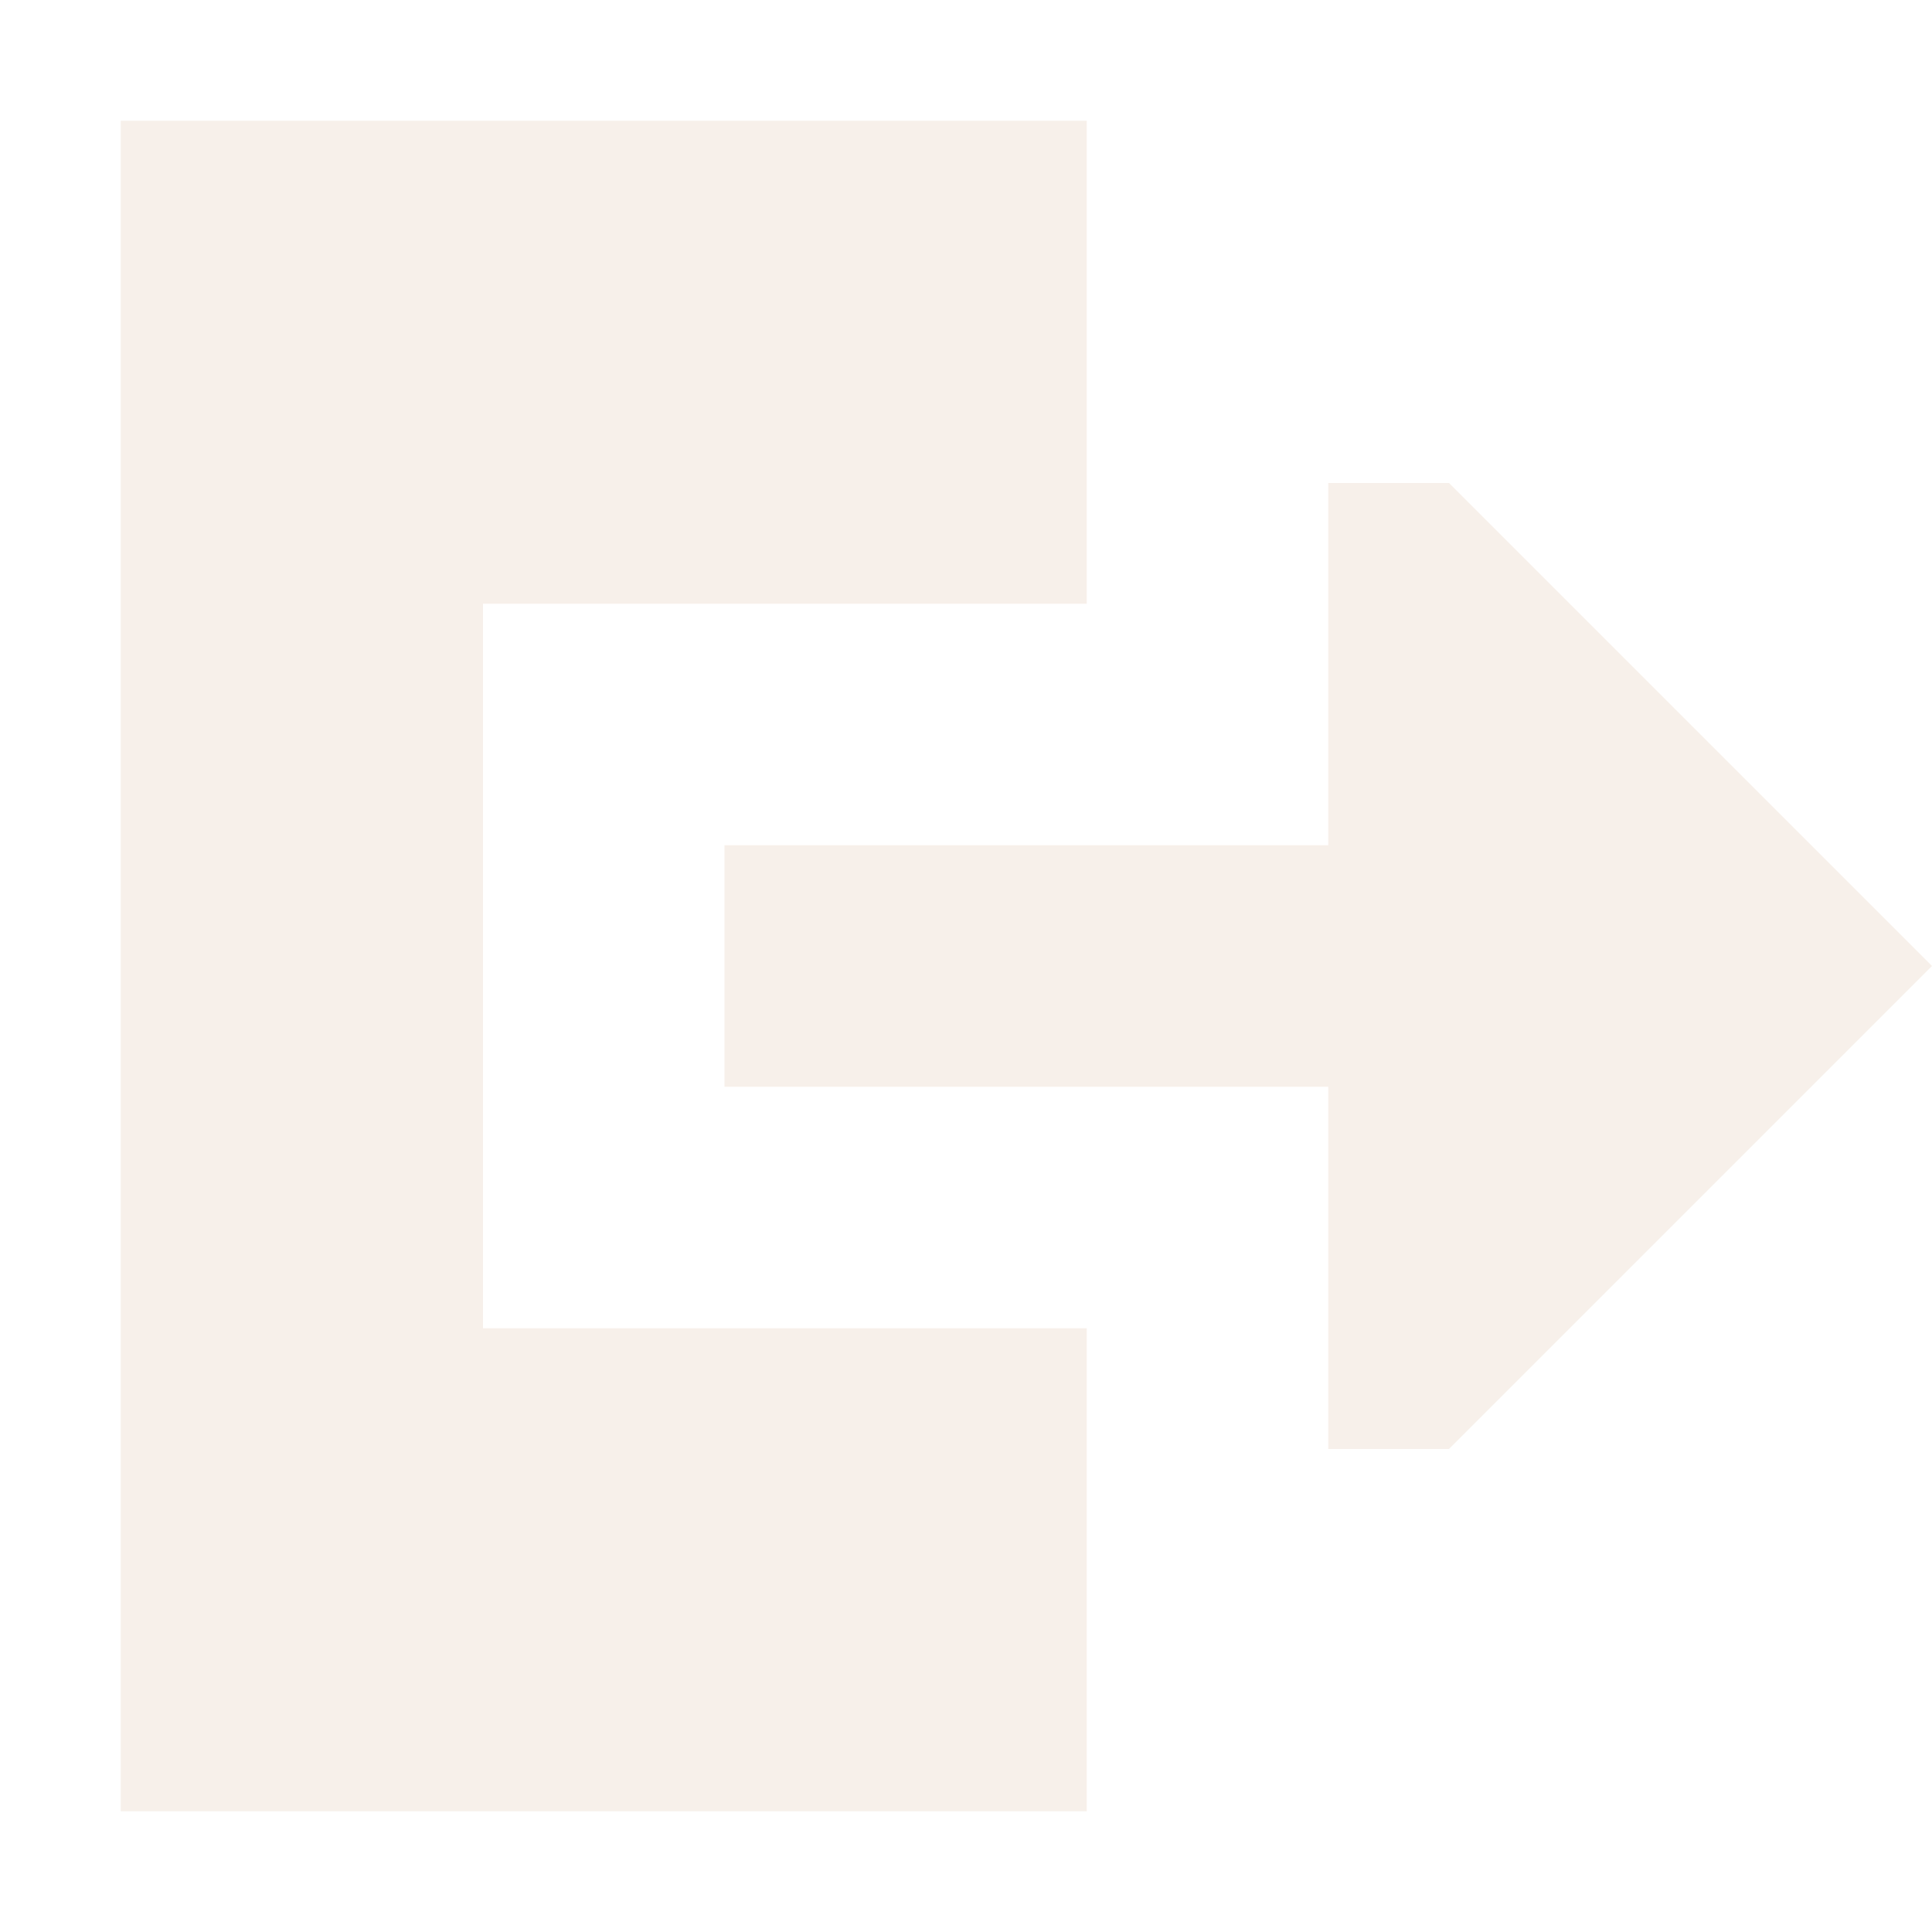
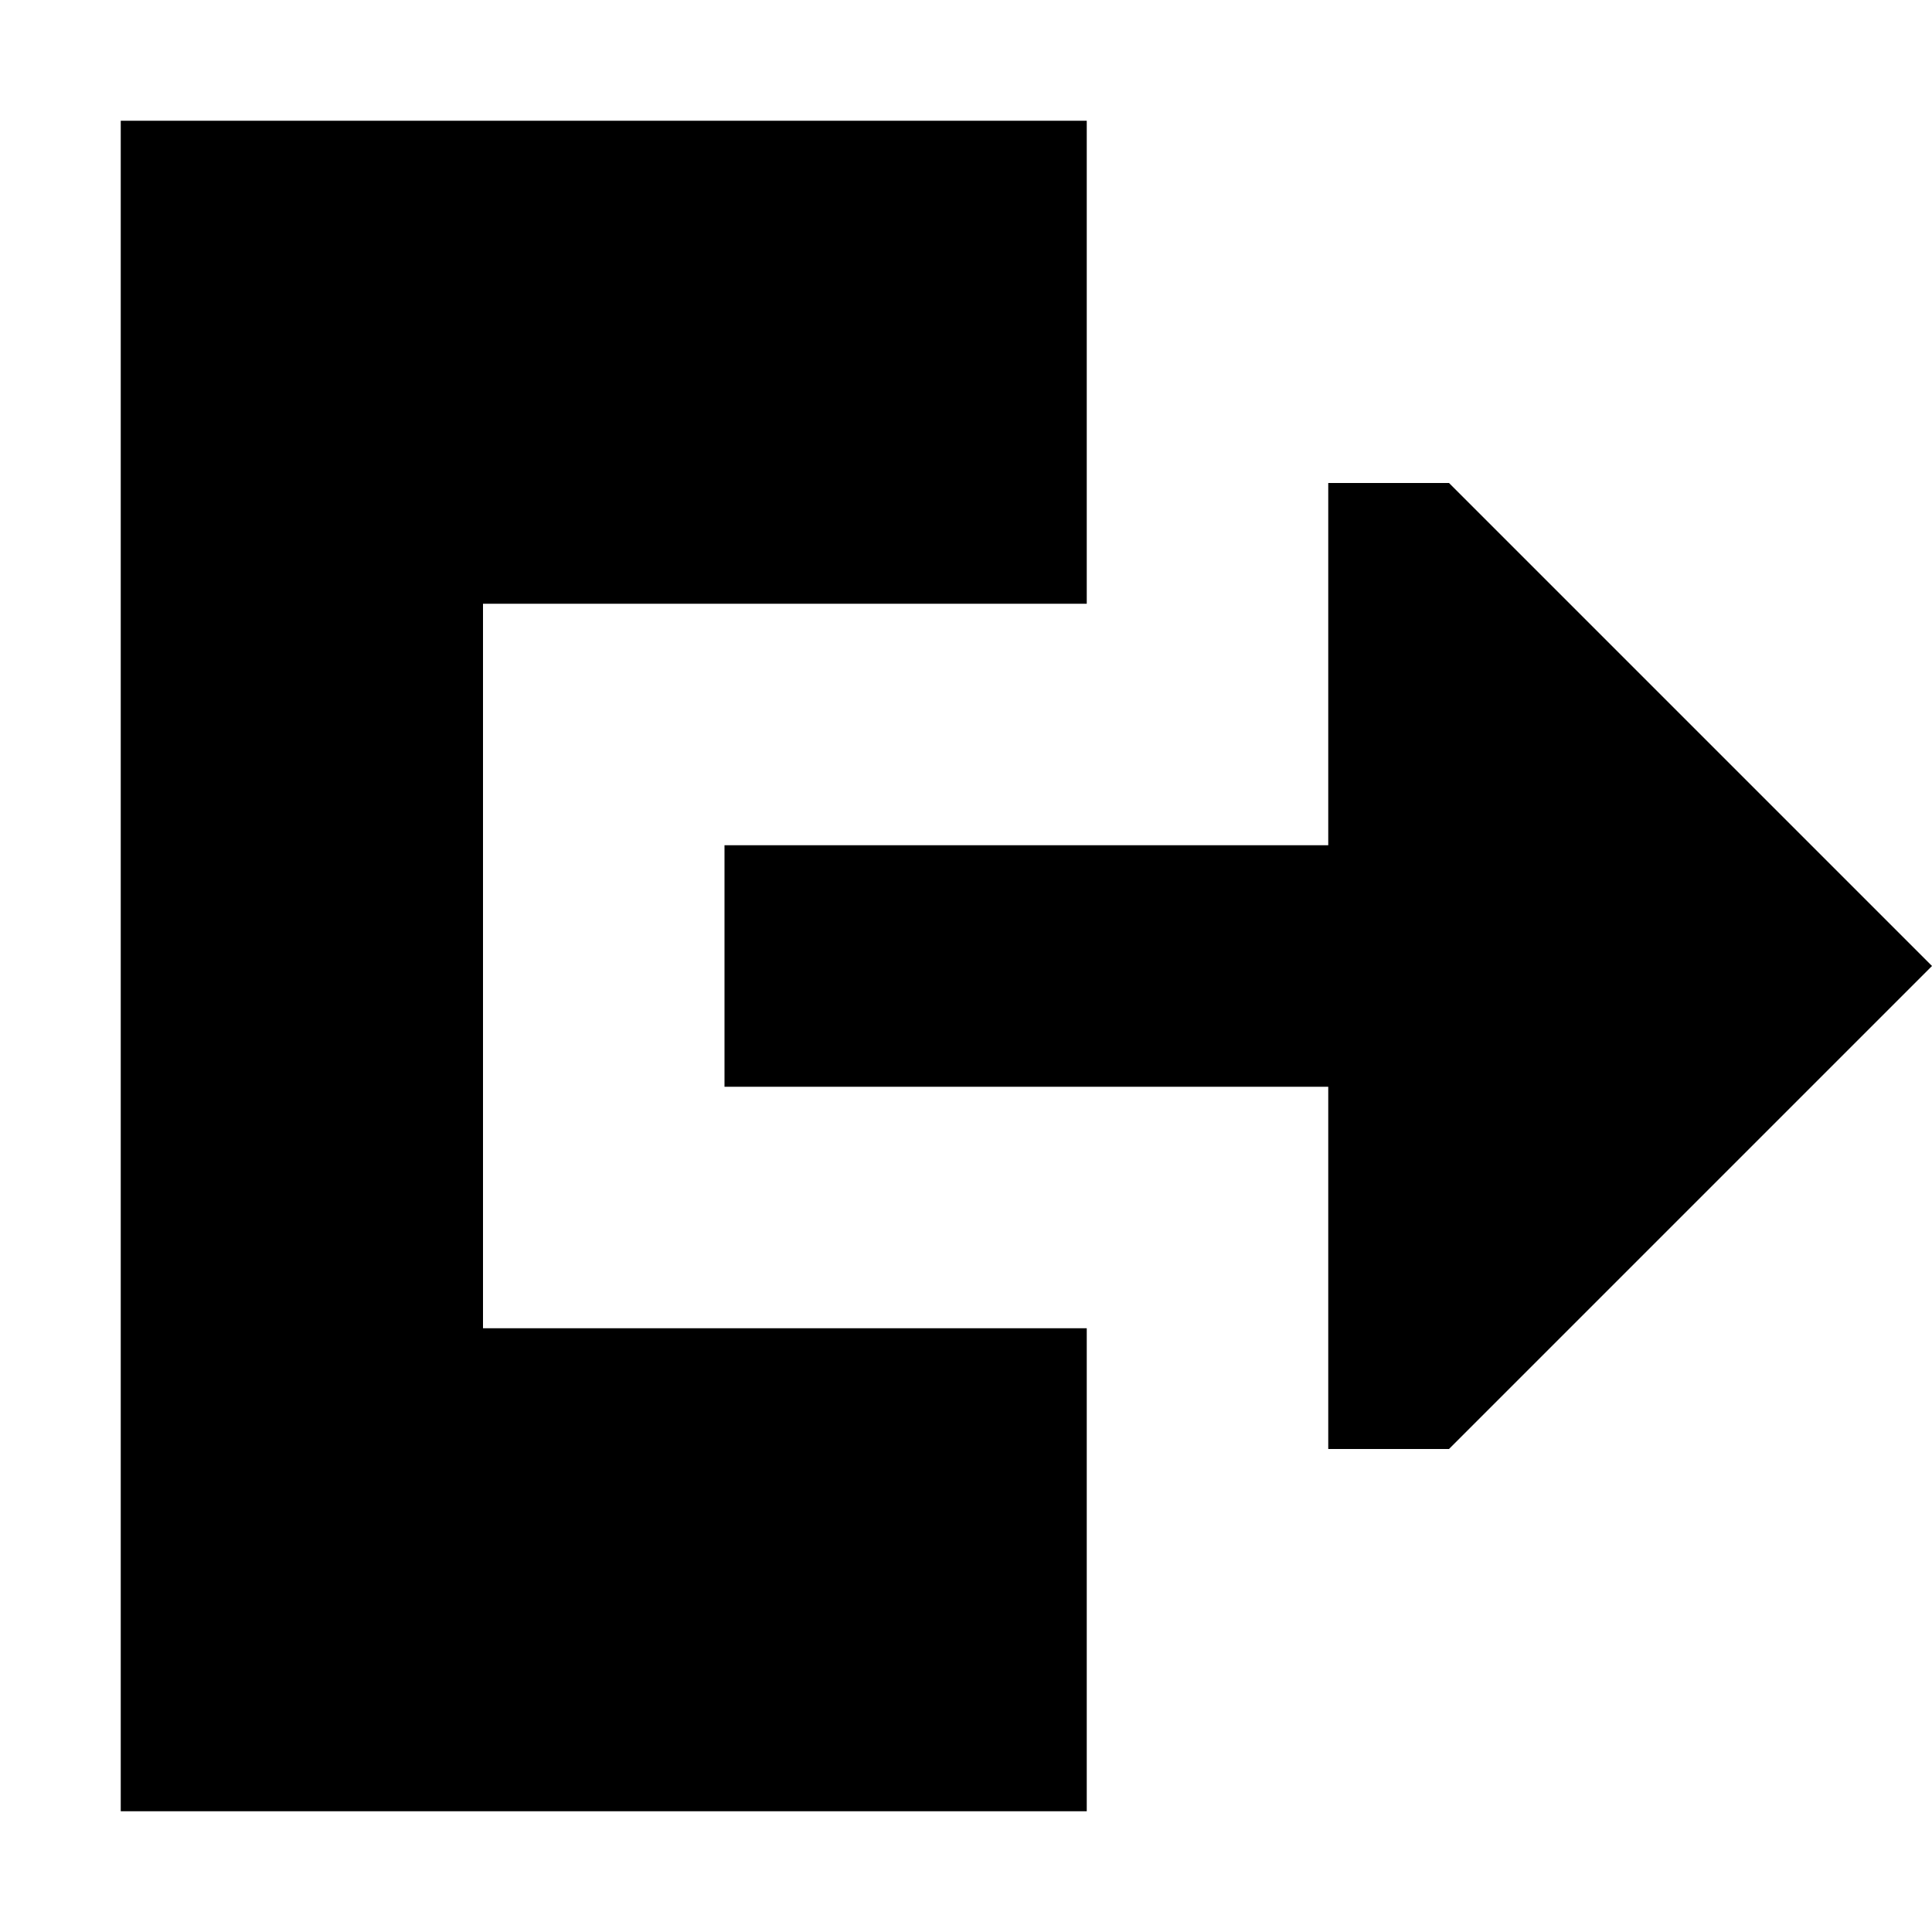
- <svg xmlns="http://www.w3.org/2000/svg" width="16" height="16" viewBox="0 0 16 16" fill="none">
+ <svg xmlns="http://www.w3.org/2000/svg" width="16" height="16" viewBox="0 0 16 16" class="h-4 w-4" fill="currentColor">
  <g id="Chunk/LogOut">
    <g id="Icon">
-       <path d="M1 1H9V5H4L4 11H9V15H1V1Z" fill="#F7F0EA" />
-       <path d="M11 7V4H12L16 8L12 12H11V9H6V7L11 7Z" fill="#F7F0EA" />
+       <path d="M1 1H9V5H4L4 11H9V15H1V1Z" fill="inherit" />
+       <path d="M11 7V4H12L16 8L12 12H11V9H6V7L11 7Z" fill="inherit" />
    </g>
  </g>
</svg>
